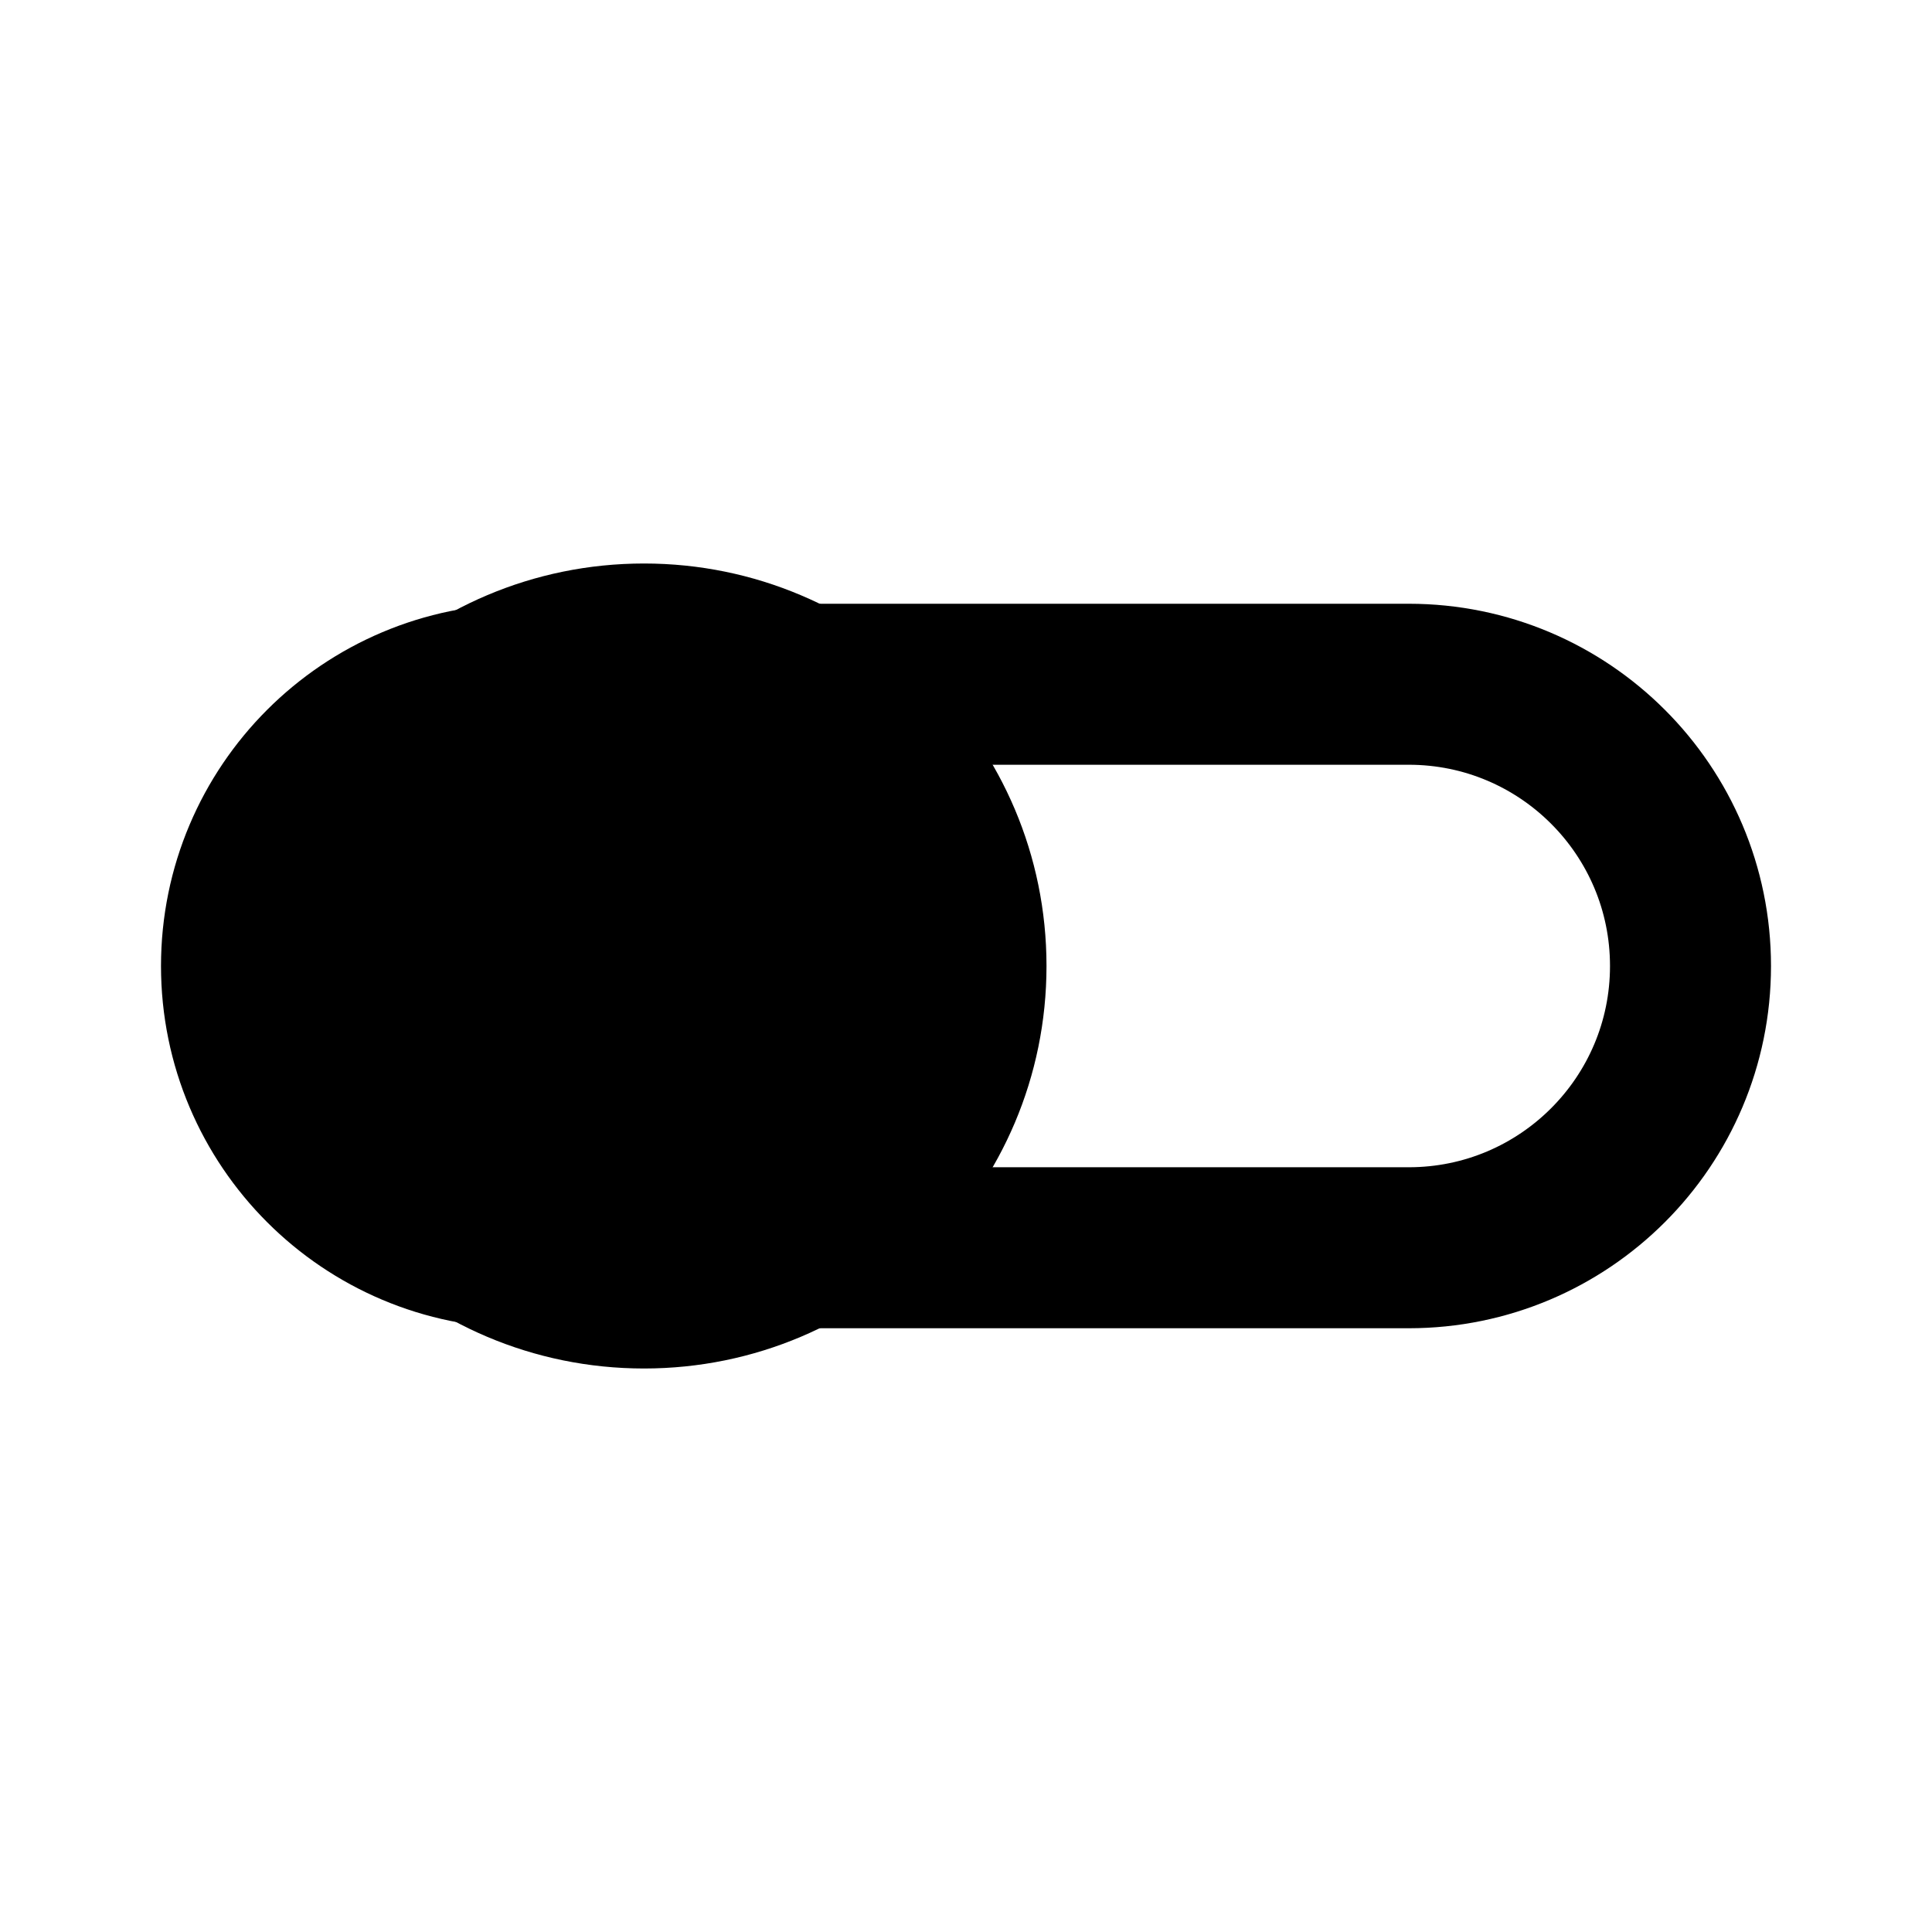
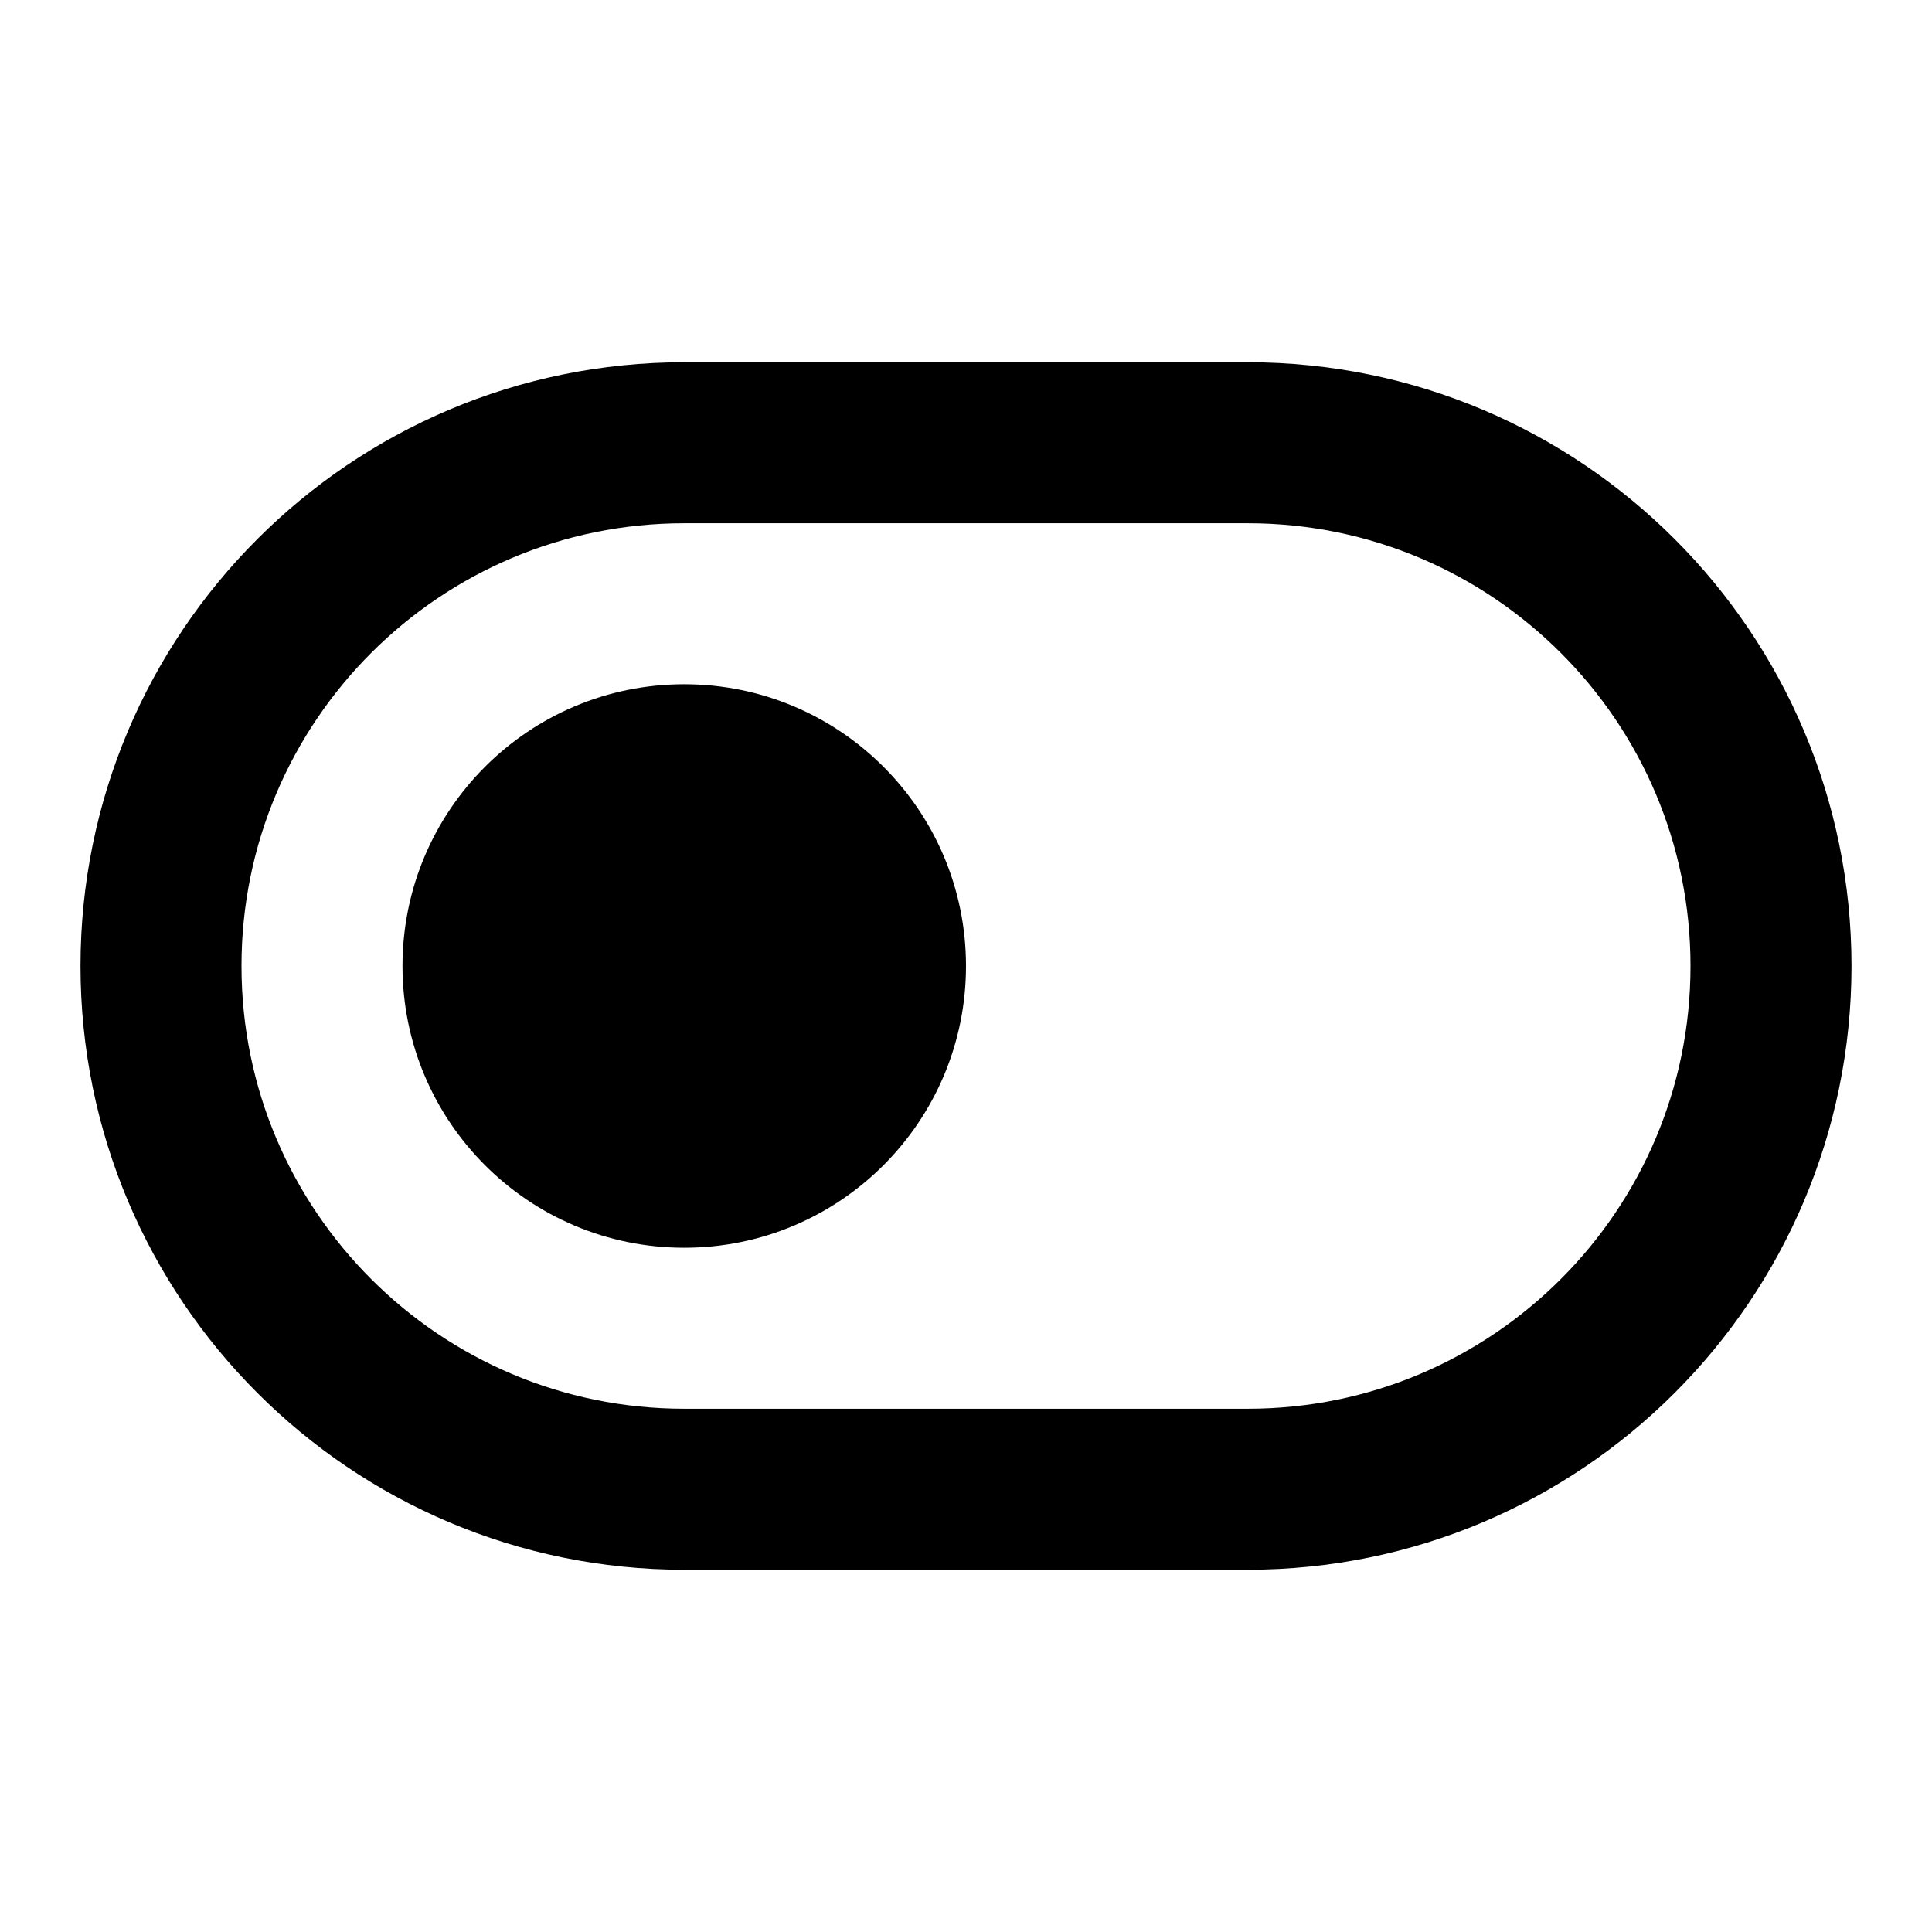
<svg xmlns="http://www.w3.org/2000/svg" viewBox="0 0 24 24" width="24" height="24" fill="none" stroke="currentColor" stroke-width="2" stroke-linecap="round" stroke-linejoin="round">
-   <rect x="3" y="8.5" width="18" height="7" rx="3.5" />
-   <circle cx="8" cy="12" r="5" fill="currentColor" stroke="none" />
+   <rect x="2" y="5.5" width="20" height="13" rx="6.5" />
+   <circle cx="8.5" cy="12" r="3.5" fill="currentColor" stroke="none" />
</svg>
